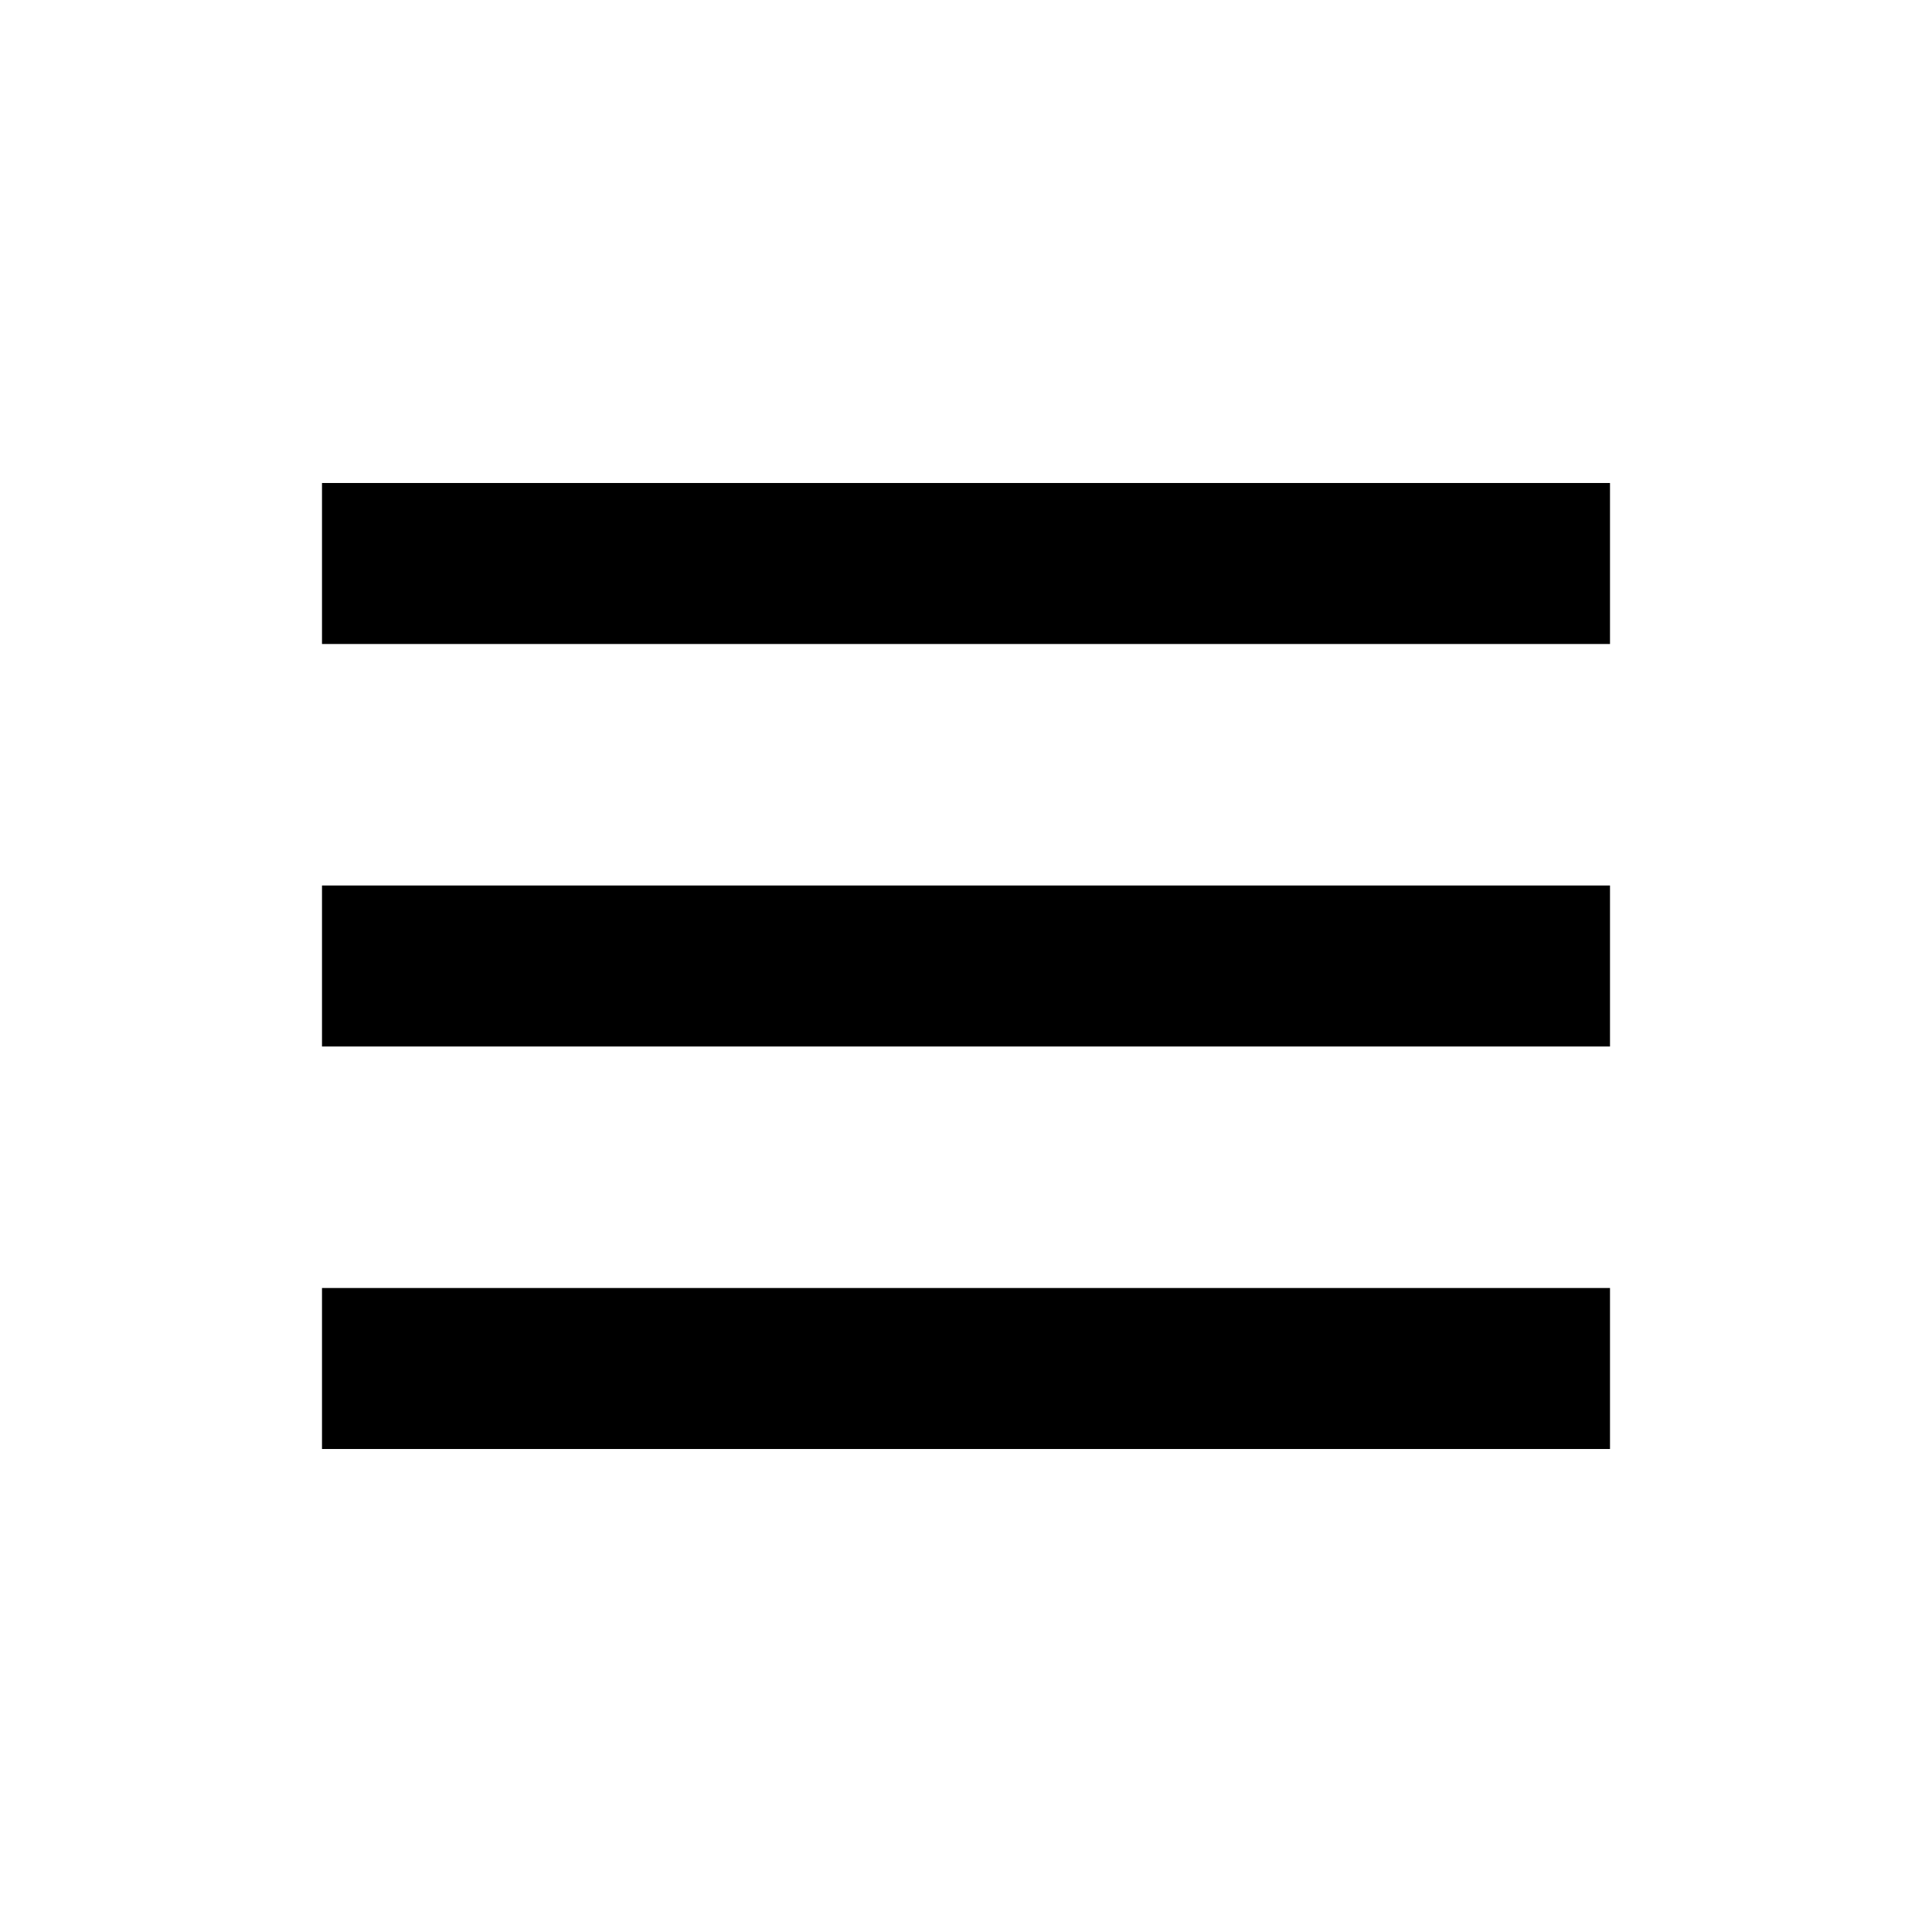
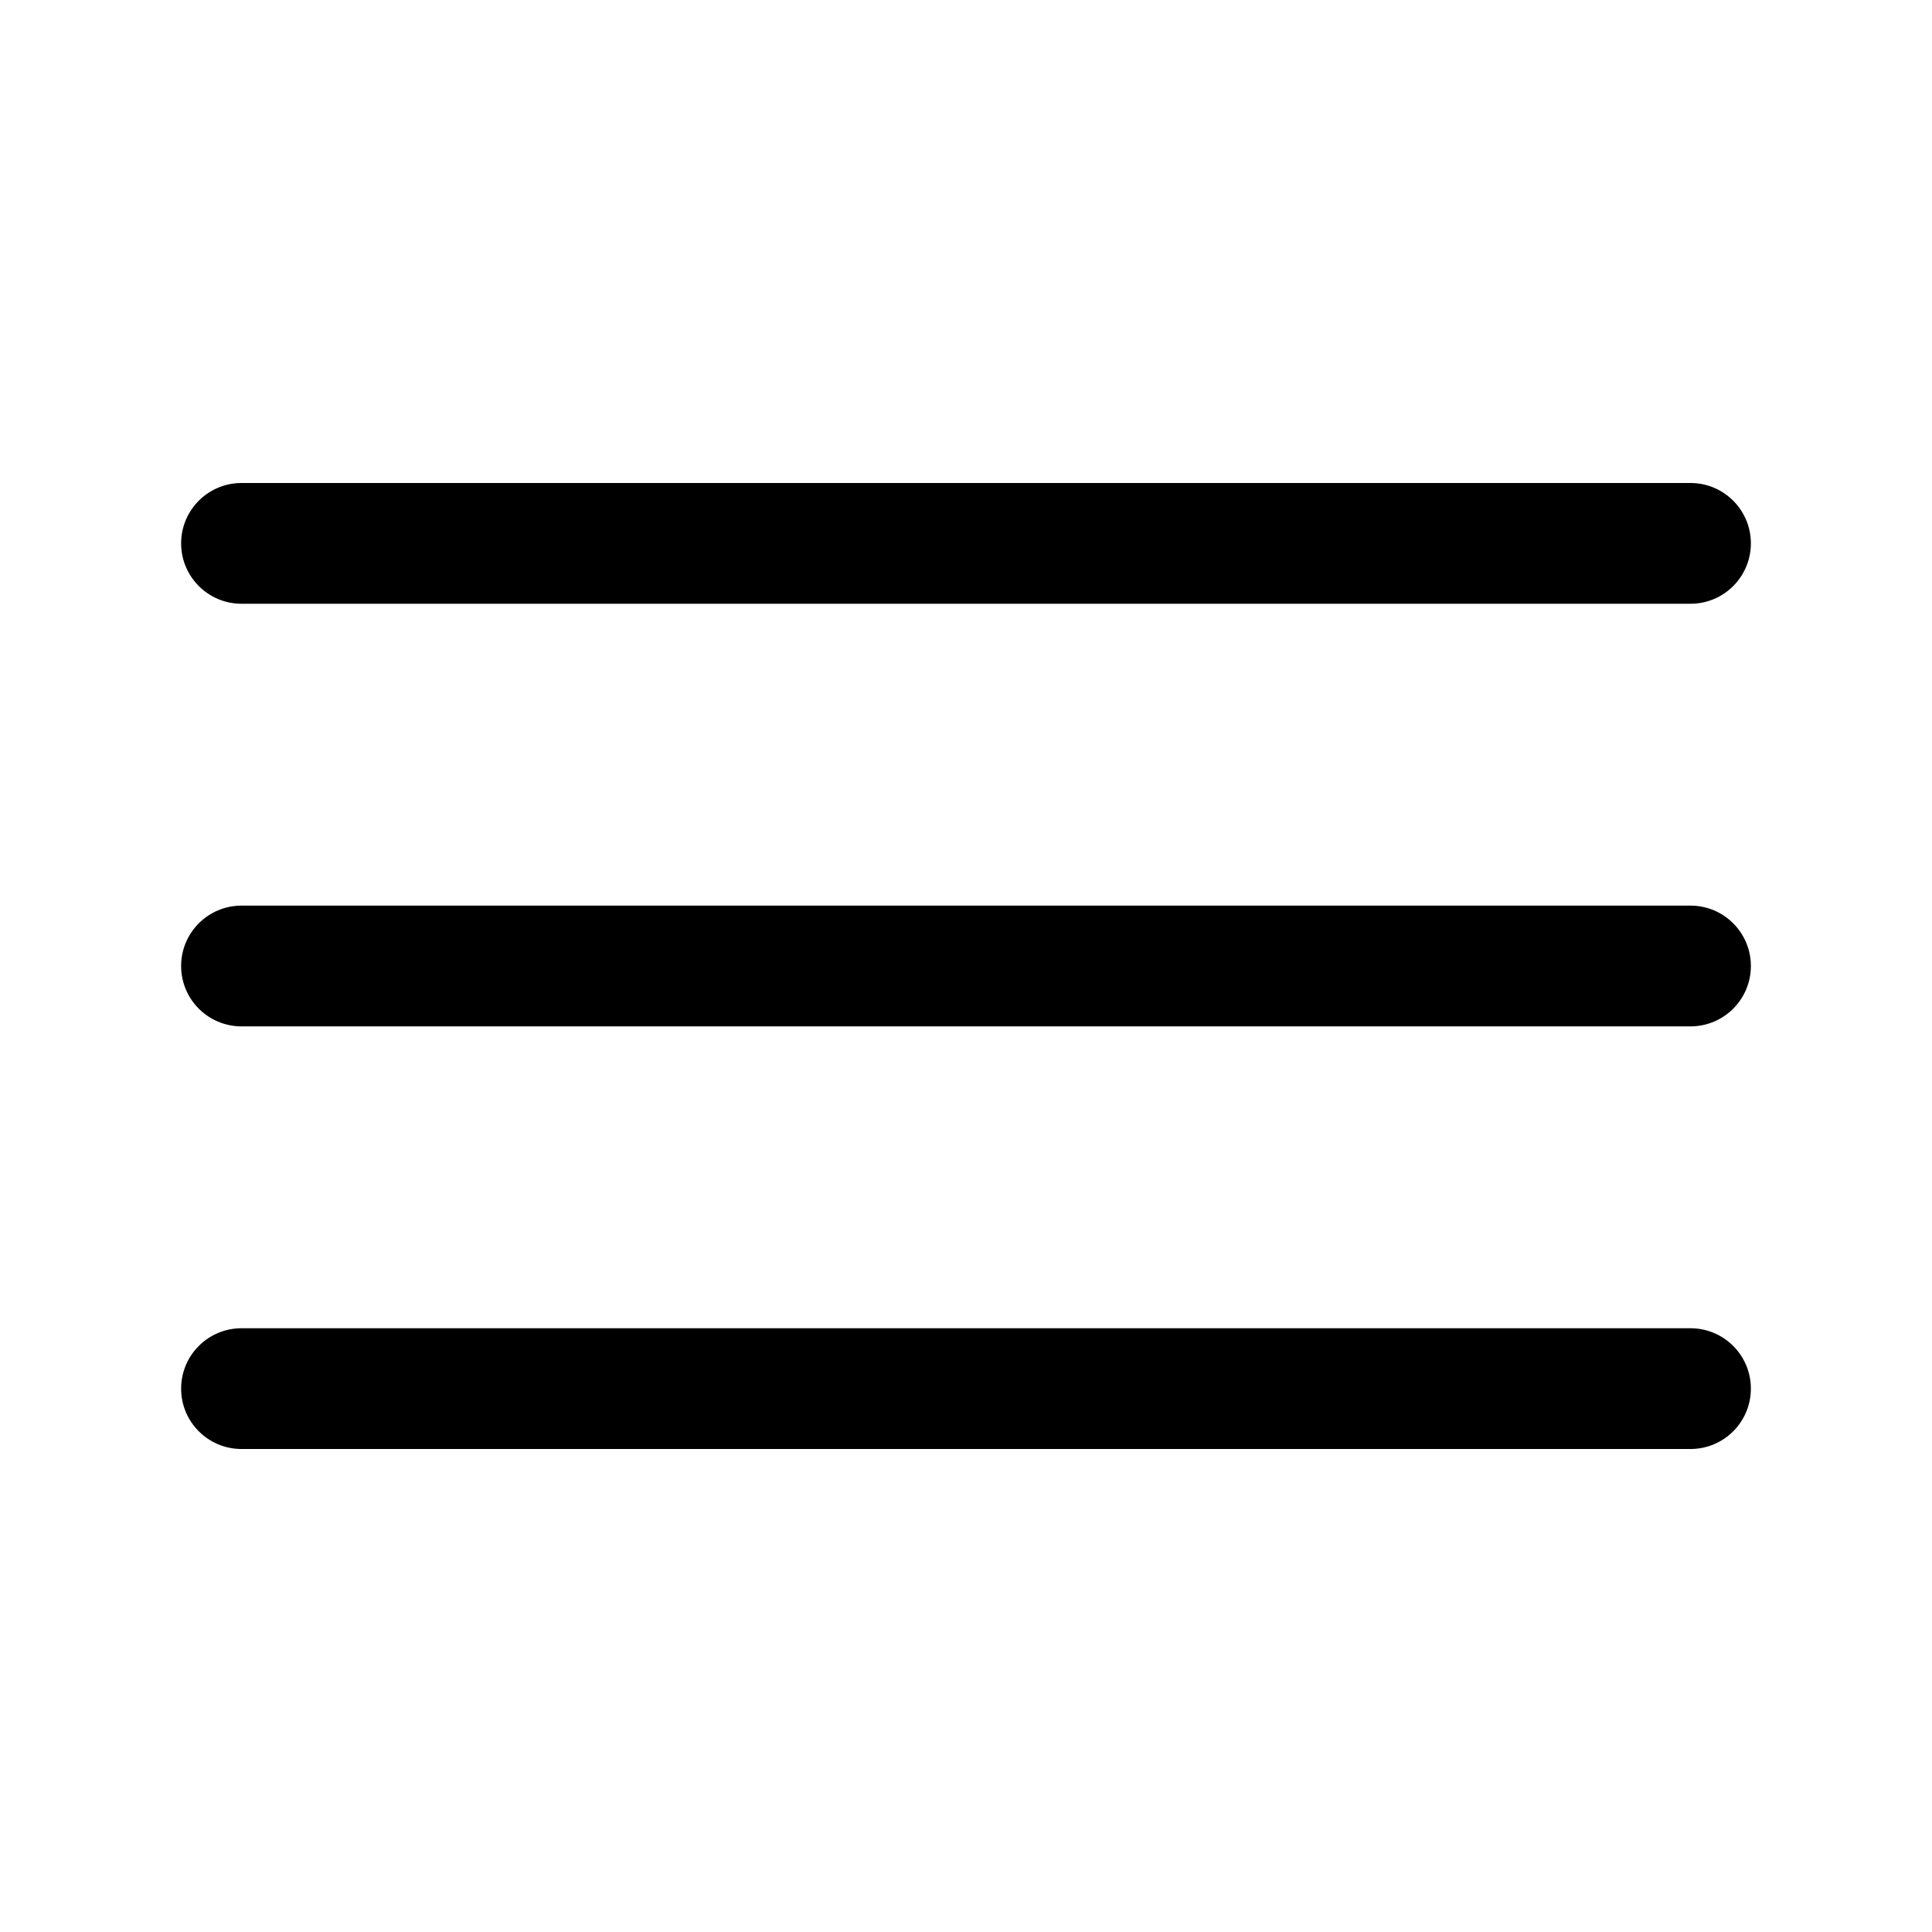
- <svg xmlns="http://www.w3.org/2000/svg" viewBox="0 0 24 24" focusable="false" width="24" height="24" aria-hidden="true" class="hnf-svg-icon hnf-btn__icon">
-   <path fill-rule="evenodd" clip-rule="evenodd" d="M20 8H4V6h16v2zm0 5H4v-2h16v2zm0 5H4v-2h16v2z" />
+ <svg xmlns="http://www.w3.org/2000/svg" viewBox="0 0 32 32">
+   <defs>
+     <style>.cls-1{fill:none;}</style>
+   </defs>
+   <g data-name="Layer 2" id="Layer_2">
+     <path d="M28,10H4A1,1,0,0,1,4,8H28a1,1,0,0,1,0,2Z" />
+     <path d="M28,17H4a1,1,0,0,1,0-2H28a1,1,0,0,1,0,2Z" />
+     <path d="M28,24H4a1,1,0,0,1,0-2H28a1,1,0,0,1,0,2Z" />
+   </g>
+   <g id="frame">
+     <rect class="cls-1" height="32" width="32" />
+   </g>
</svg>
